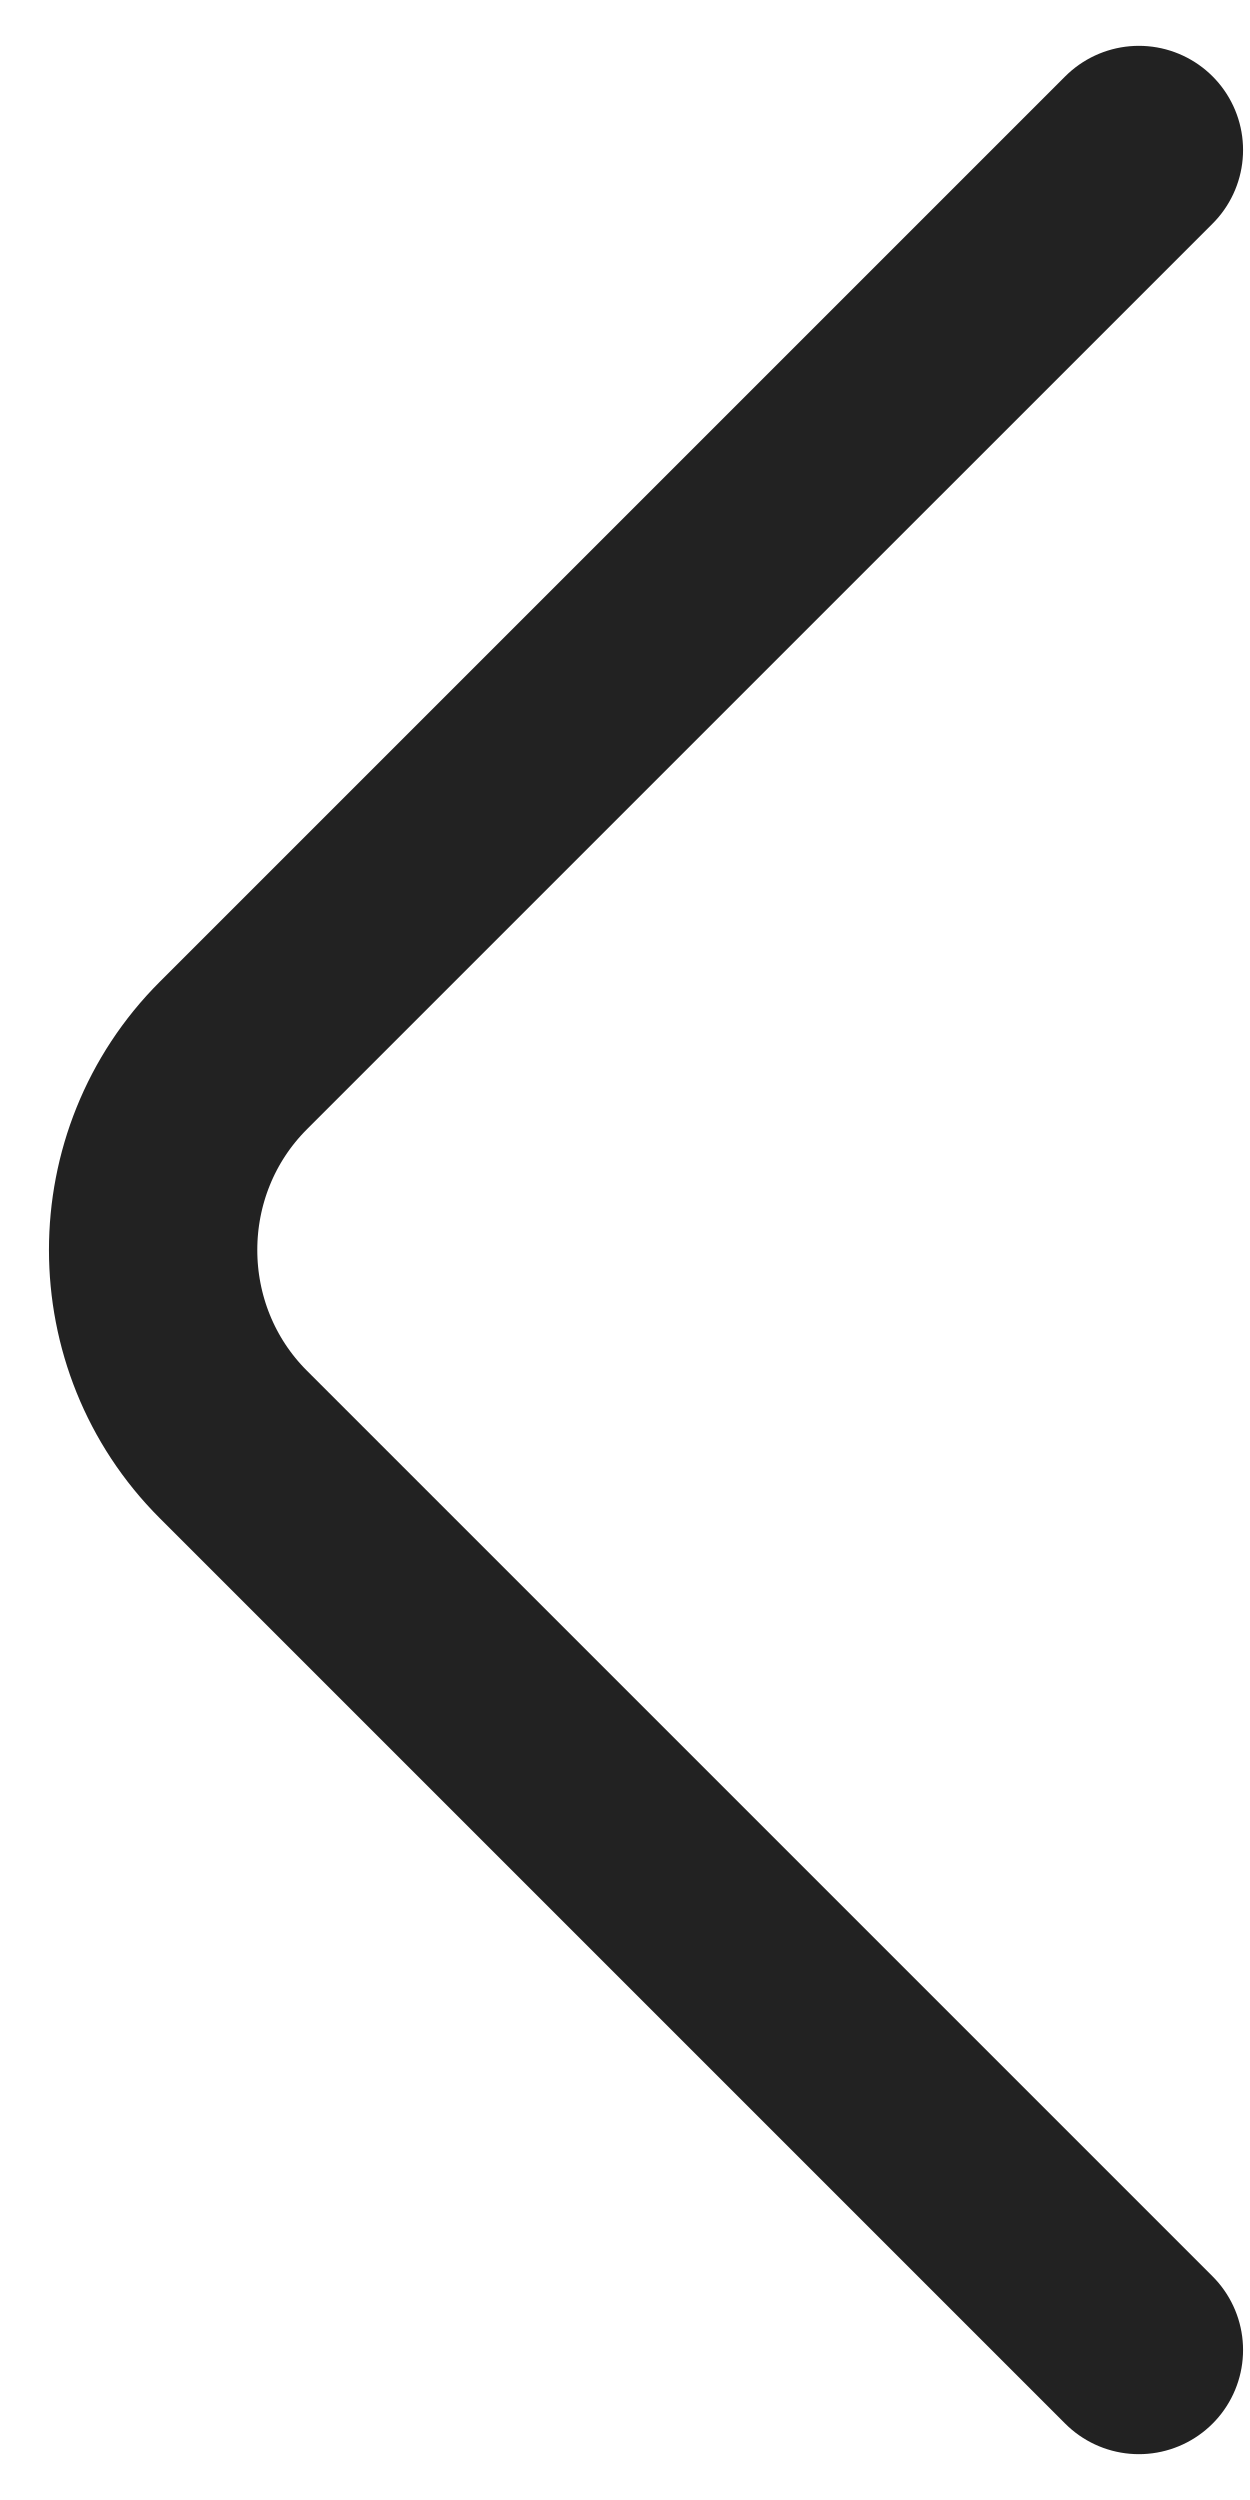
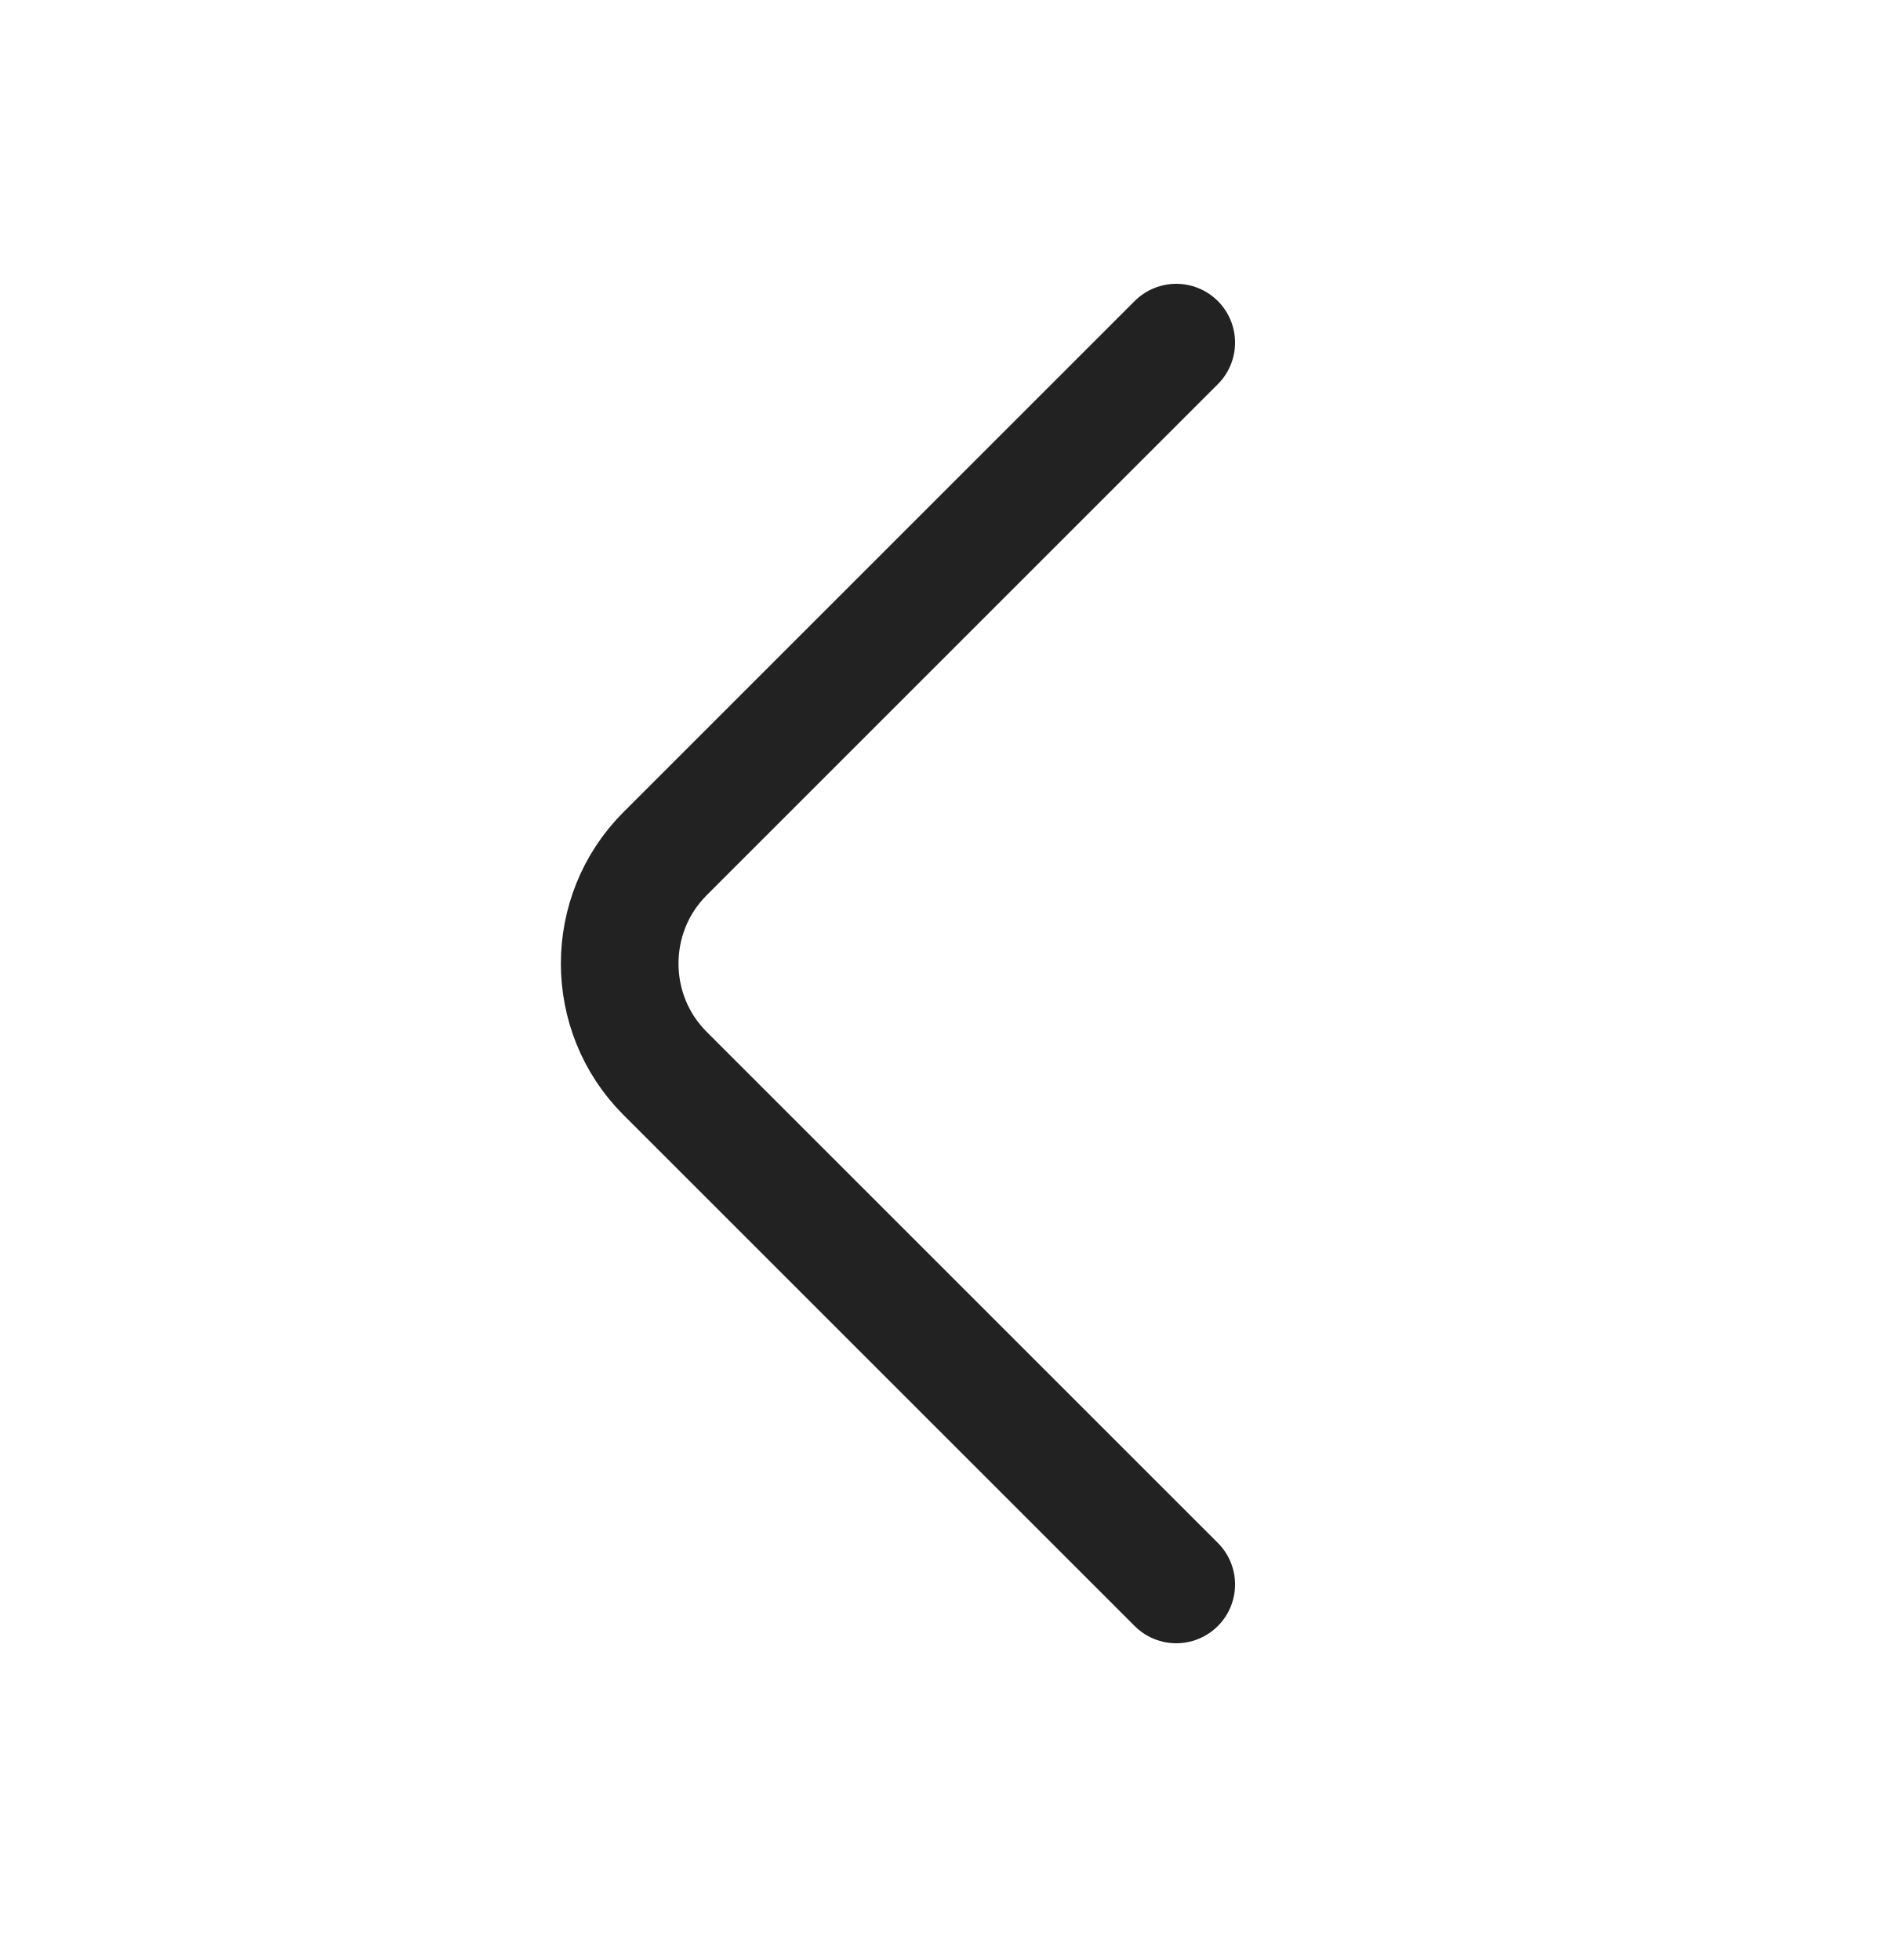
- <svg xmlns="http://www.w3.org/2000/svg" width="9" height="18" viewBox="0 0 9 18" fill="none">
-   <path d="M8.2 16.92L1.68 10.4C0.91 9.63 0.91 8.37 1.68 7.6L8.2 1.08" stroke="#222222" stroke-width="1.5" stroke-miterlimit="10" stroke-linecap="round" stroke-linejoin="round" />
+ <svg xmlns="http://www.w3.org/2000/svg" width="24" height="25" viewBox="0 0 24 25" fill="none">
+   <path d="M15 20.21L8.48 13.69C7.71 12.92 7.71 11.66 8.48 10.89L15 4.37" stroke="#222222" stroke-width="1.5" stroke-miterlimit="10" stroke-linecap="round" stroke-linejoin="round" />
</svg>
